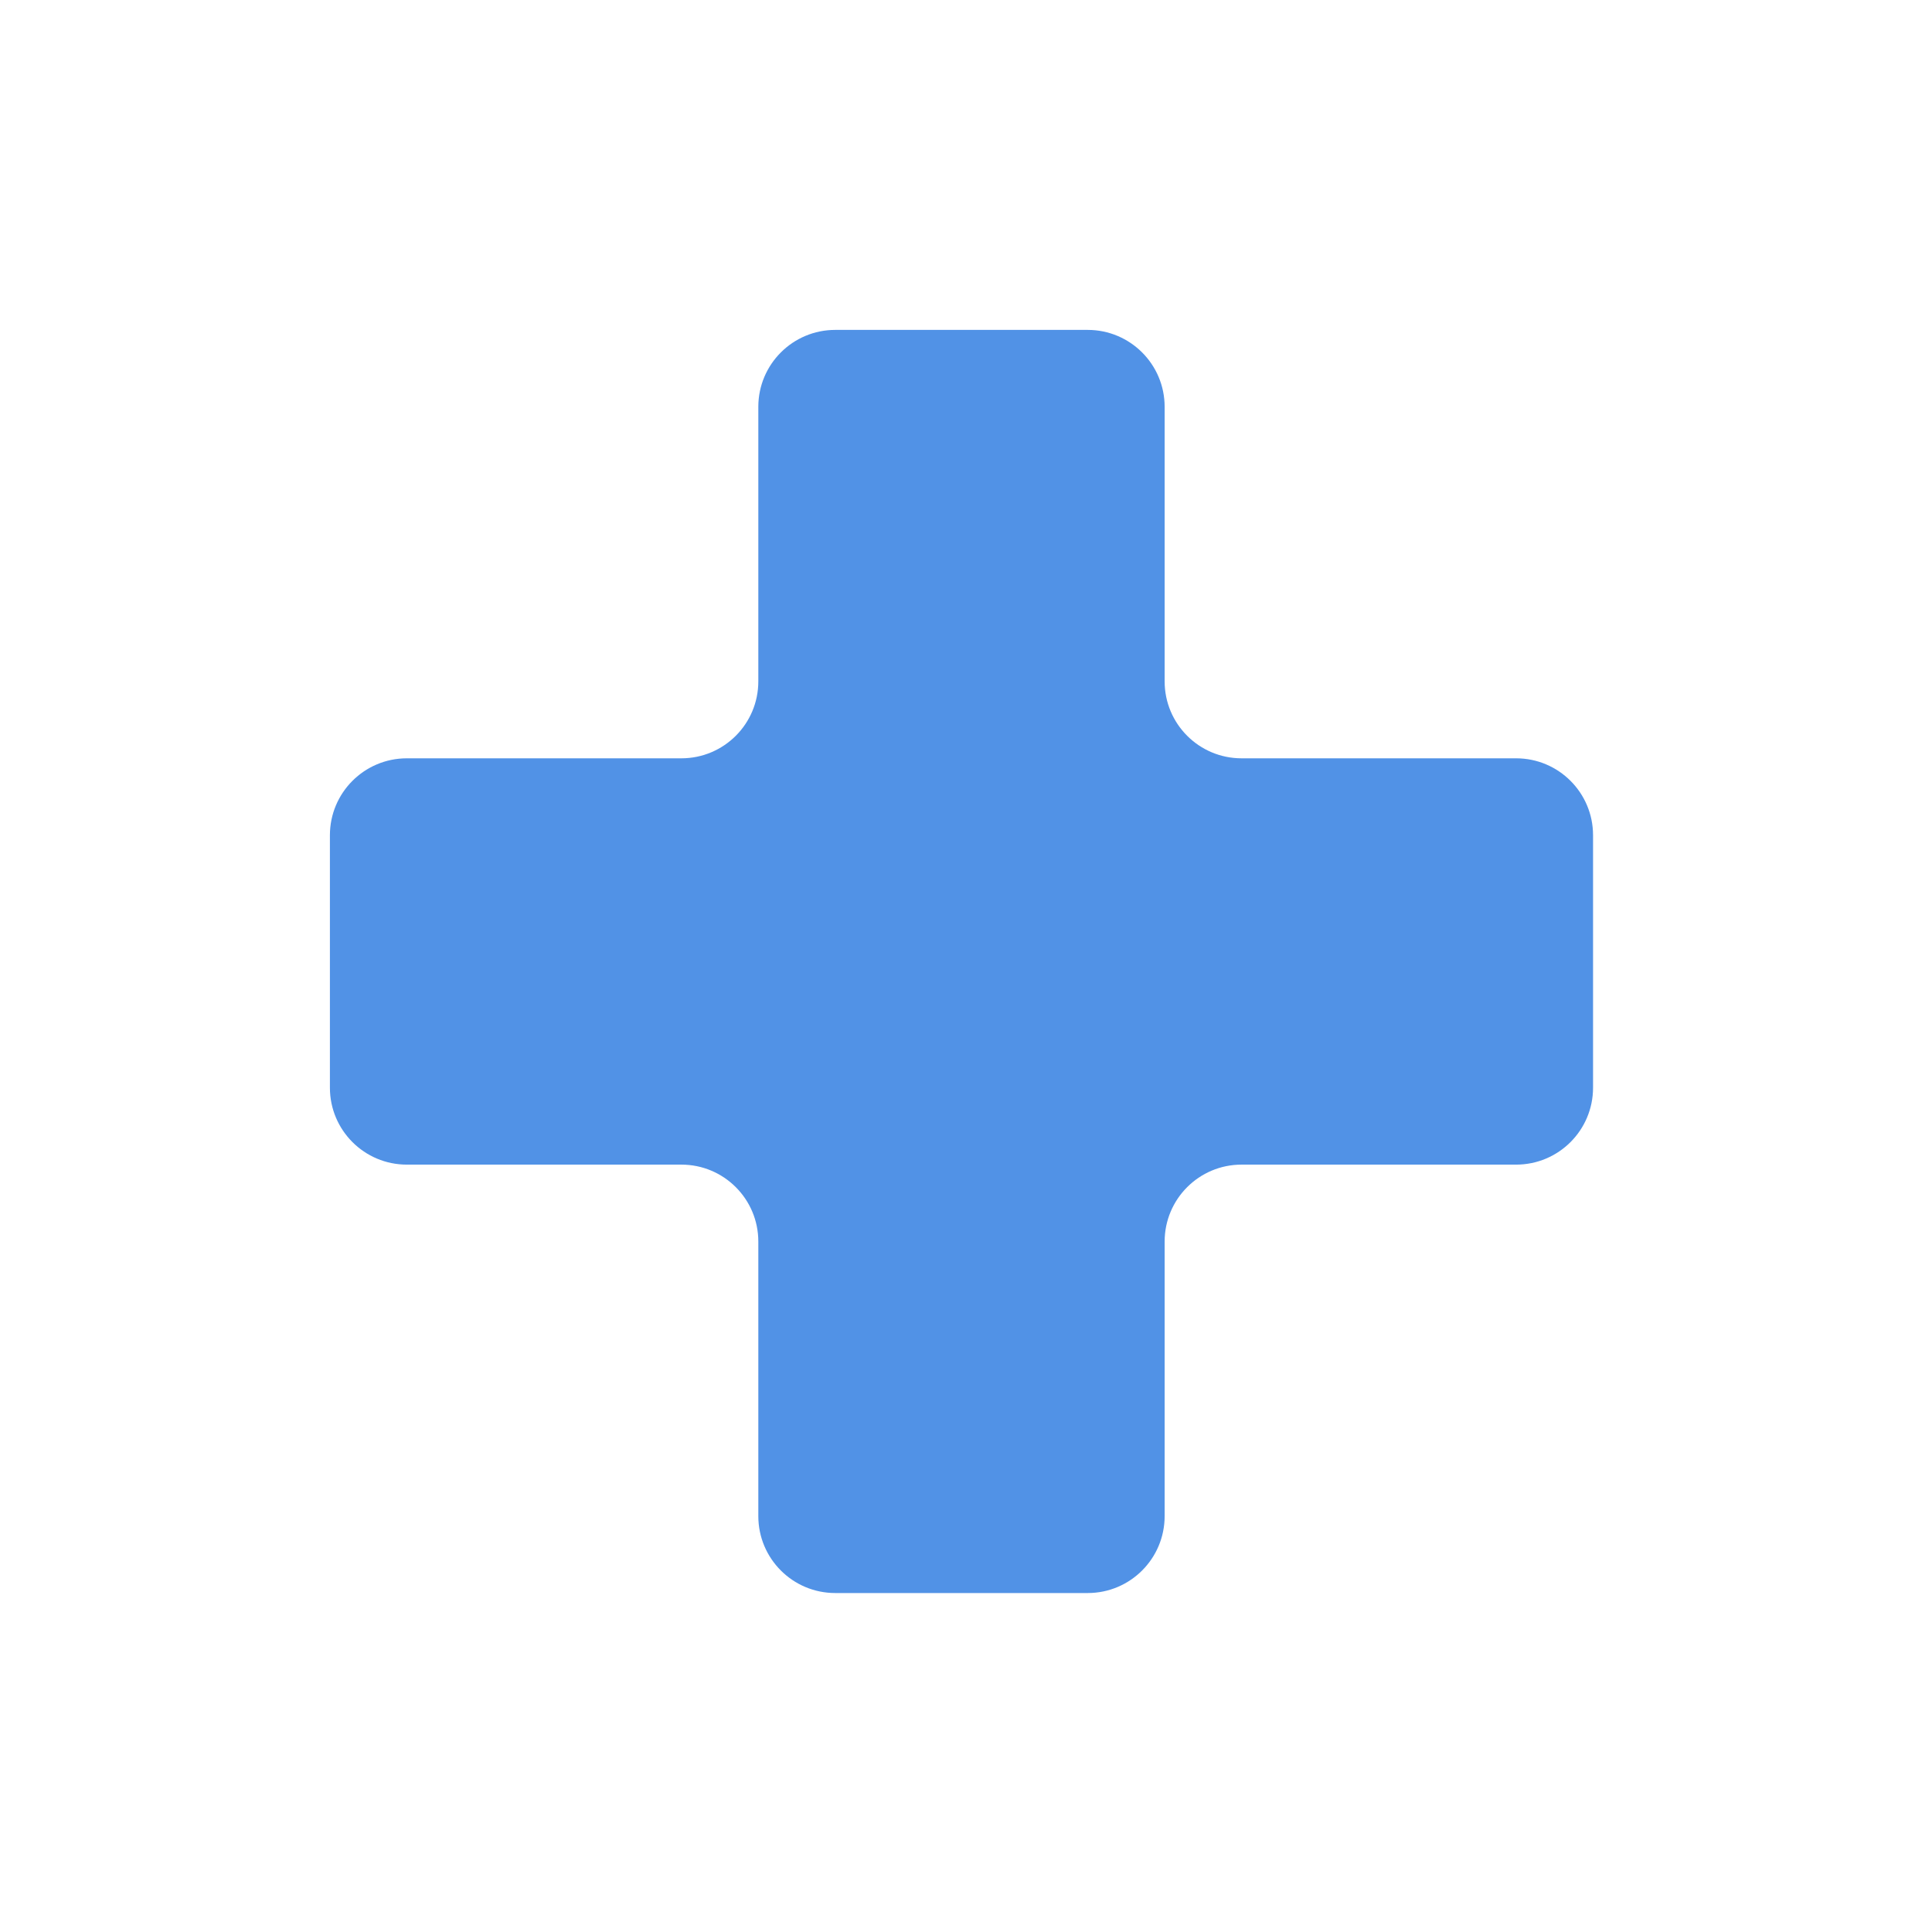
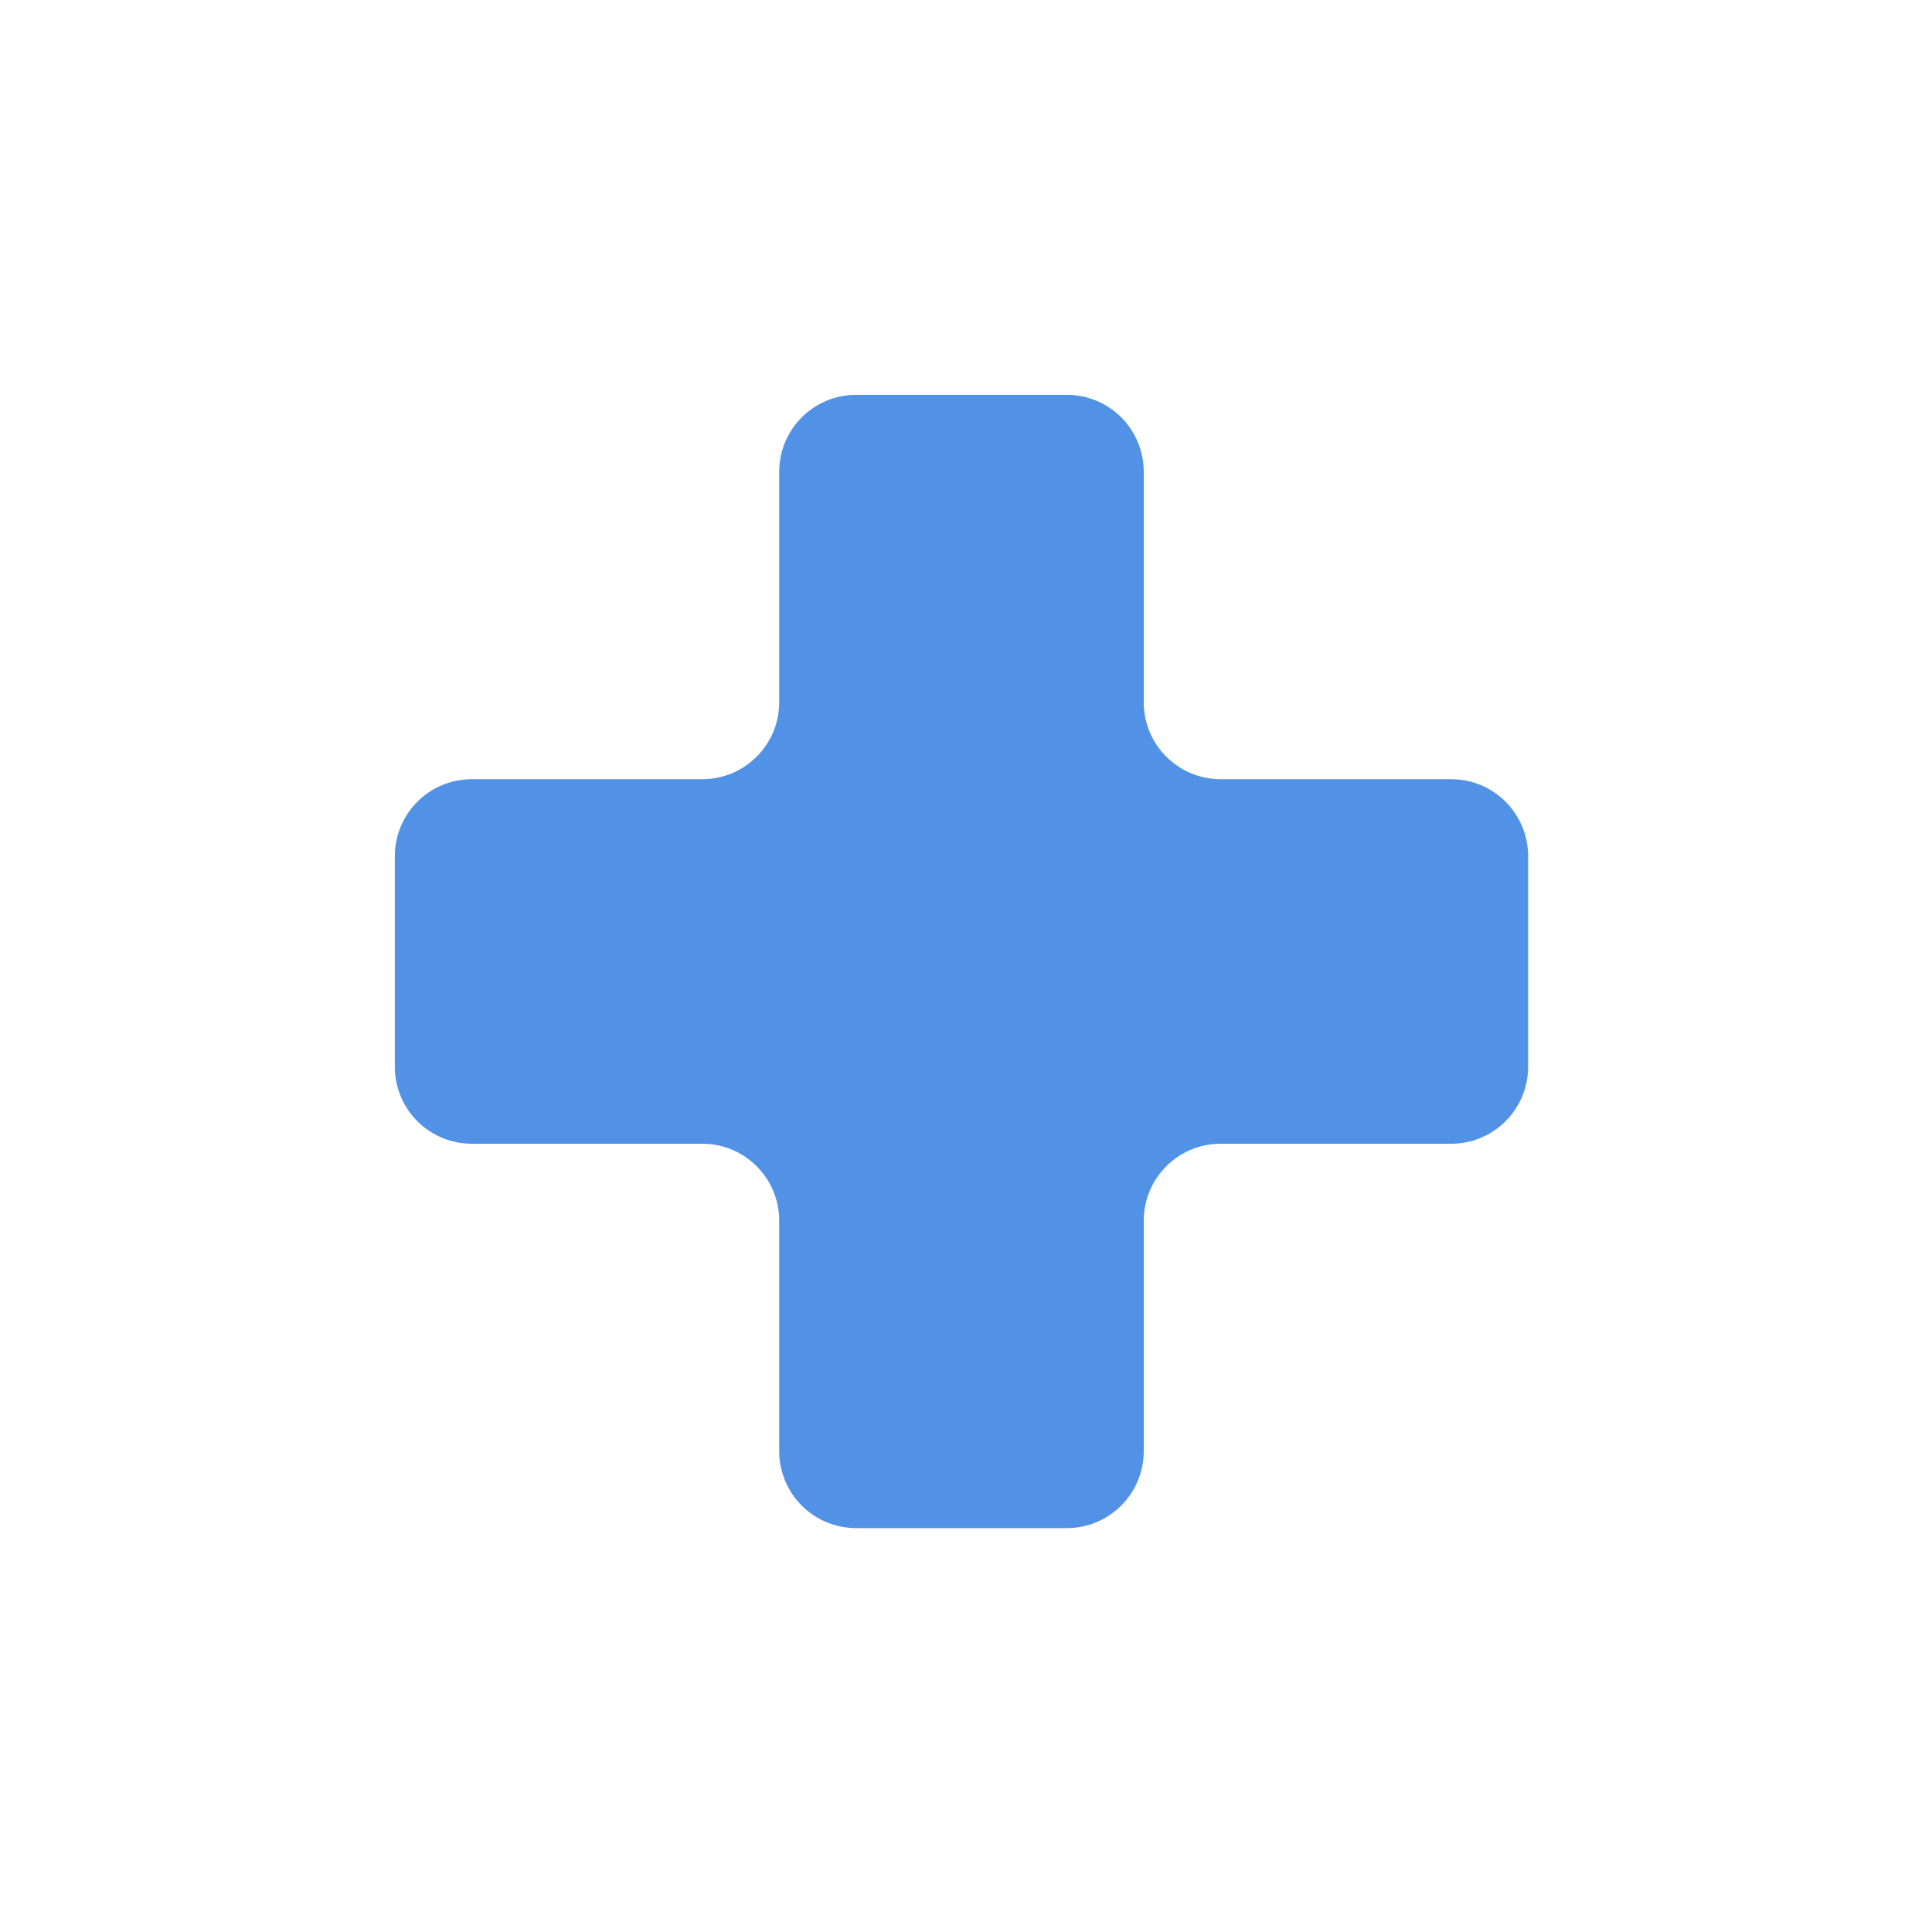
<svg xmlns="http://www.w3.org/2000/svg" width="100%" height="100%" viewBox="0 0 178 178" version="1.1" xml:space="preserve" style="fill-rule:evenodd;clip-rule:evenodd;stroke-linejoin:round;stroke-miterlimit:2;">
-   <g transform="matrix(1,0,0,1,-819.7001,0)">
-     <g id="br" transform="matrix(0.278212,0,0,0.319339,1265.472,-78.69737)">
+   <g transform="matrix(1,0,0,1,-819.7001,-770.1577)">
+     <g id="br" transform="matrix(0.278212,0,0,0.319339,1265.472,691.4603)">
      <rect x="-1602.271" y="246.438" width="636.799" height="554.787" style="fill:none;" />
-       <g transform="matrix(2.645526,0,0,2.304814,-2175.771,-4665.661)">
-         <path d="M372.194,2226.158C366.876,2226.158 362.566,2221.847 362.566,2216.53L362.566,2182.159C362.566,2176.842 358.255,2172.531 352.937,2172.531C343.879,2172.531 330.391,2172.531 321.333,2172.531C316.015,2172.531 311.704,2176.842 311.704,2182.159C311.704,2191.88 311.704,2206.809 311.704,2216.53C311.704,2221.847 307.394,2226.158 302.076,2226.158L267.706,2226.158C262.388,2226.158 258.077,2230.469 258.077,2235.786C258.077,2244.844 258.077,2258.333 258.077,2267.391C258.077,2272.708 262.388,2277.019 267.706,2277.019C277.427,2277.019 292.355,2277.019 302.076,2277.019C307.394,2277.019 311.704,2281.33 311.704,2286.647L311.704,2321.018C311.704,2326.335 316.015,2330.646 321.333,2330.646C330.391,2330.646 343.879,2330.646 352.937,2330.646C358.255,2330.646 362.566,2326.335 362.566,2321.018C362.566,2311.297 362.566,2296.368 362.566,2286.647C362.566,2281.33 366.876,2277.019 372.194,2277.019L406.564,2277.019C411.882,2277.019 416.193,2272.708 416.193,2267.391C416.193,2258.333 416.193,2244.844 416.193,2235.786C416.193,2230.469 411.882,2226.158 406.564,2226.158C396.844,2226.158 381.915,2226.158 372.194,2226.158Z" style="fill:rgb(81,146,230);" />
+       <g transform="matrix(2.373586,0,0,2.067897,-2084.091,-4132.221)">
+         <path d="M373.297,2226.158C367.37,2226.158 362.566,2221.353 362.566,2215.426L362.566,2183.262C362.566,2180.416 361.435,2177.686 359.423,2175.674C357.41,2173.661 354.68,2172.531 351.834,2172.531C343.186,2172.531 331.084,2172.531 322.436,2172.531C319.59,2172.531 316.86,2173.661 314.848,2175.674C312.835,2177.686 311.704,2180.416 311.704,2183.262C311.704,2192.606 311.704,2206.082 311.704,2215.426C311.704,2221.353 306.9,2226.158 300.973,2226.158L268.809,2226.158C265.963,2226.158 263.233,2227.288 261.221,2229.301C259.208,2231.314 258.077,2234.043 258.077,2236.889C258.077,2245.537 258.077,2257.639 258.077,2266.288C258.077,2269.134 259.208,2271.863 261.221,2273.876C263.233,2275.888 265.963,2277.019 268.809,2277.019C278.153,2277.019 291.629,2277.019 300.973,2277.019C306.9,2277.019 311.704,2281.824 311.704,2287.75L311.704,2319.915C311.704,2322.761 312.835,2325.49 314.848,2327.503C316.86,2329.515 319.59,2330.646 322.436,2330.646C331.084,2330.646 343.186,2330.646 351.834,2330.646C354.68,2330.646 357.41,2329.515 359.423,2327.503C361.435,2325.49 362.566,2322.761 362.566,2319.915C362.566,2310.571 362.566,2297.094 362.566,2287.75C362.566,2281.824 367.37,2277.019 373.297,2277.019L405.461,2277.019C408.307,2277.019 411.037,2275.888 413.05,2273.876C415.062,2271.863 416.193,2269.134 416.193,2266.288C416.193,2257.639 416.193,2245.537 416.193,2236.889C416.193,2234.043 415.062,2231.314 413.05,2229.301C411.037,2227.288 408.307,2226.158 405.461,2226.158C396.117,2226.158 382.641,2226.158 373.297,2226.158Z" style="fill:rgb(81,146,230);" />
      </g>
    </g>
  </g>
</svg>
